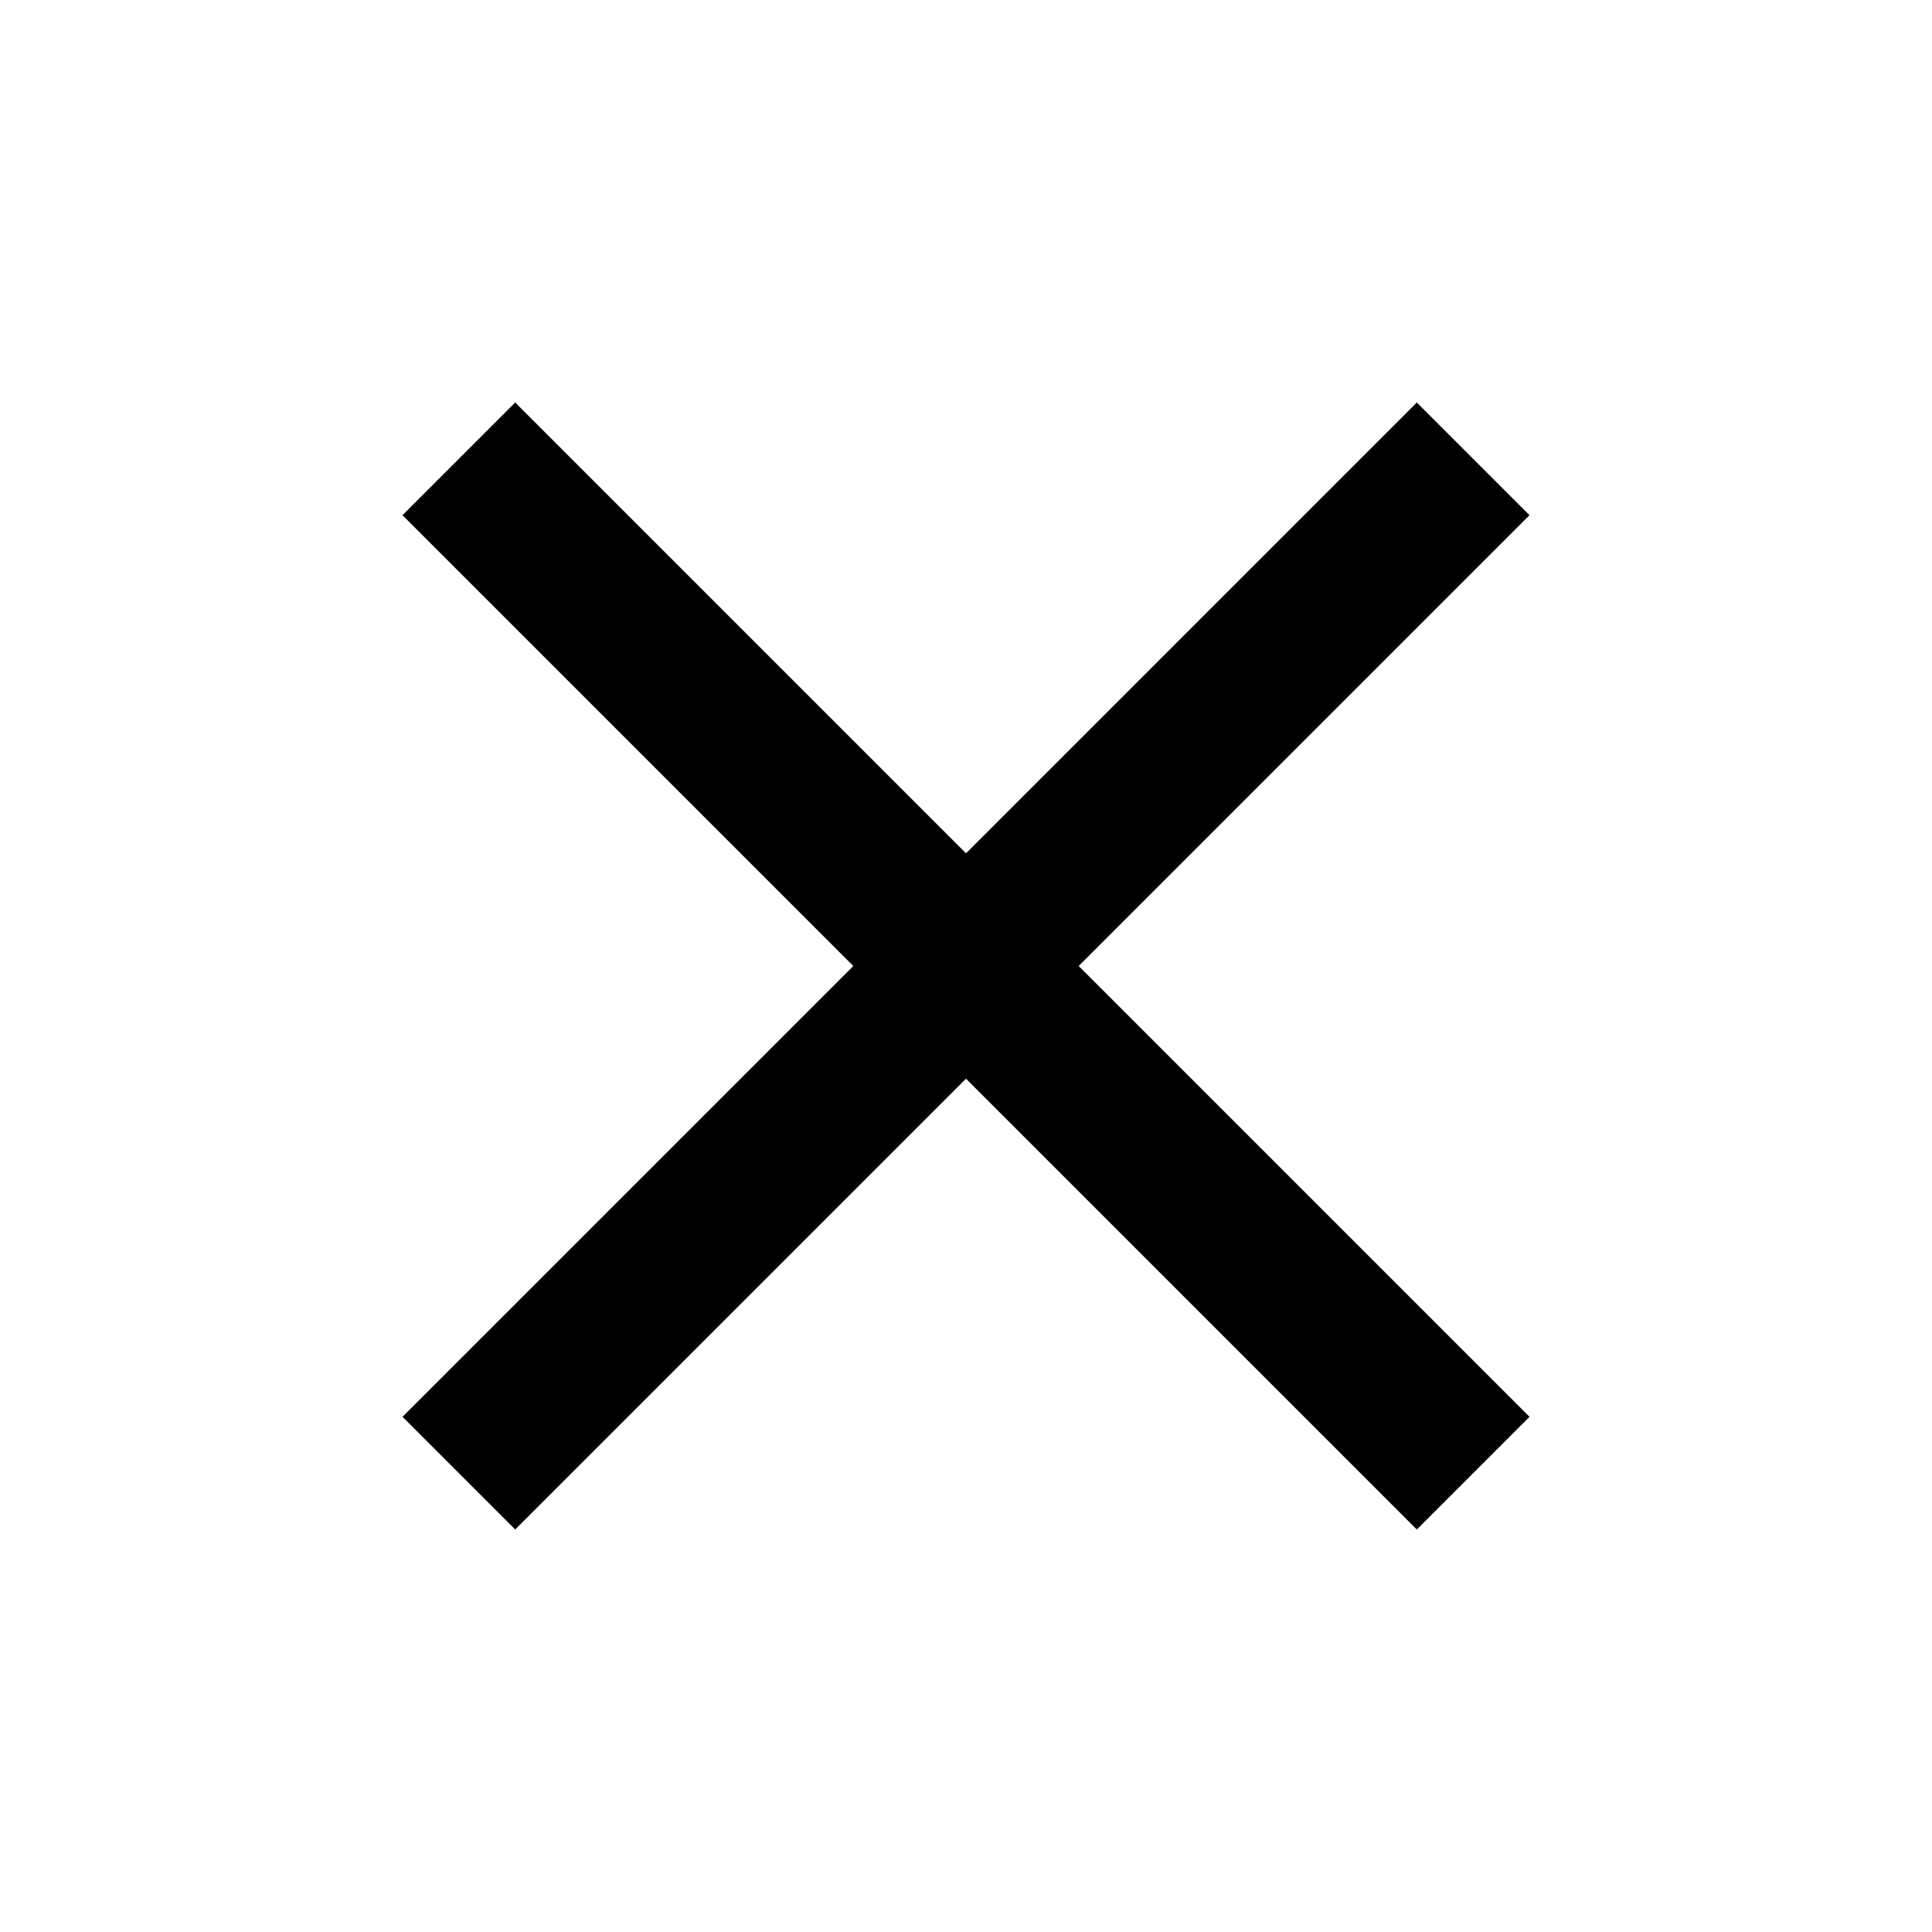
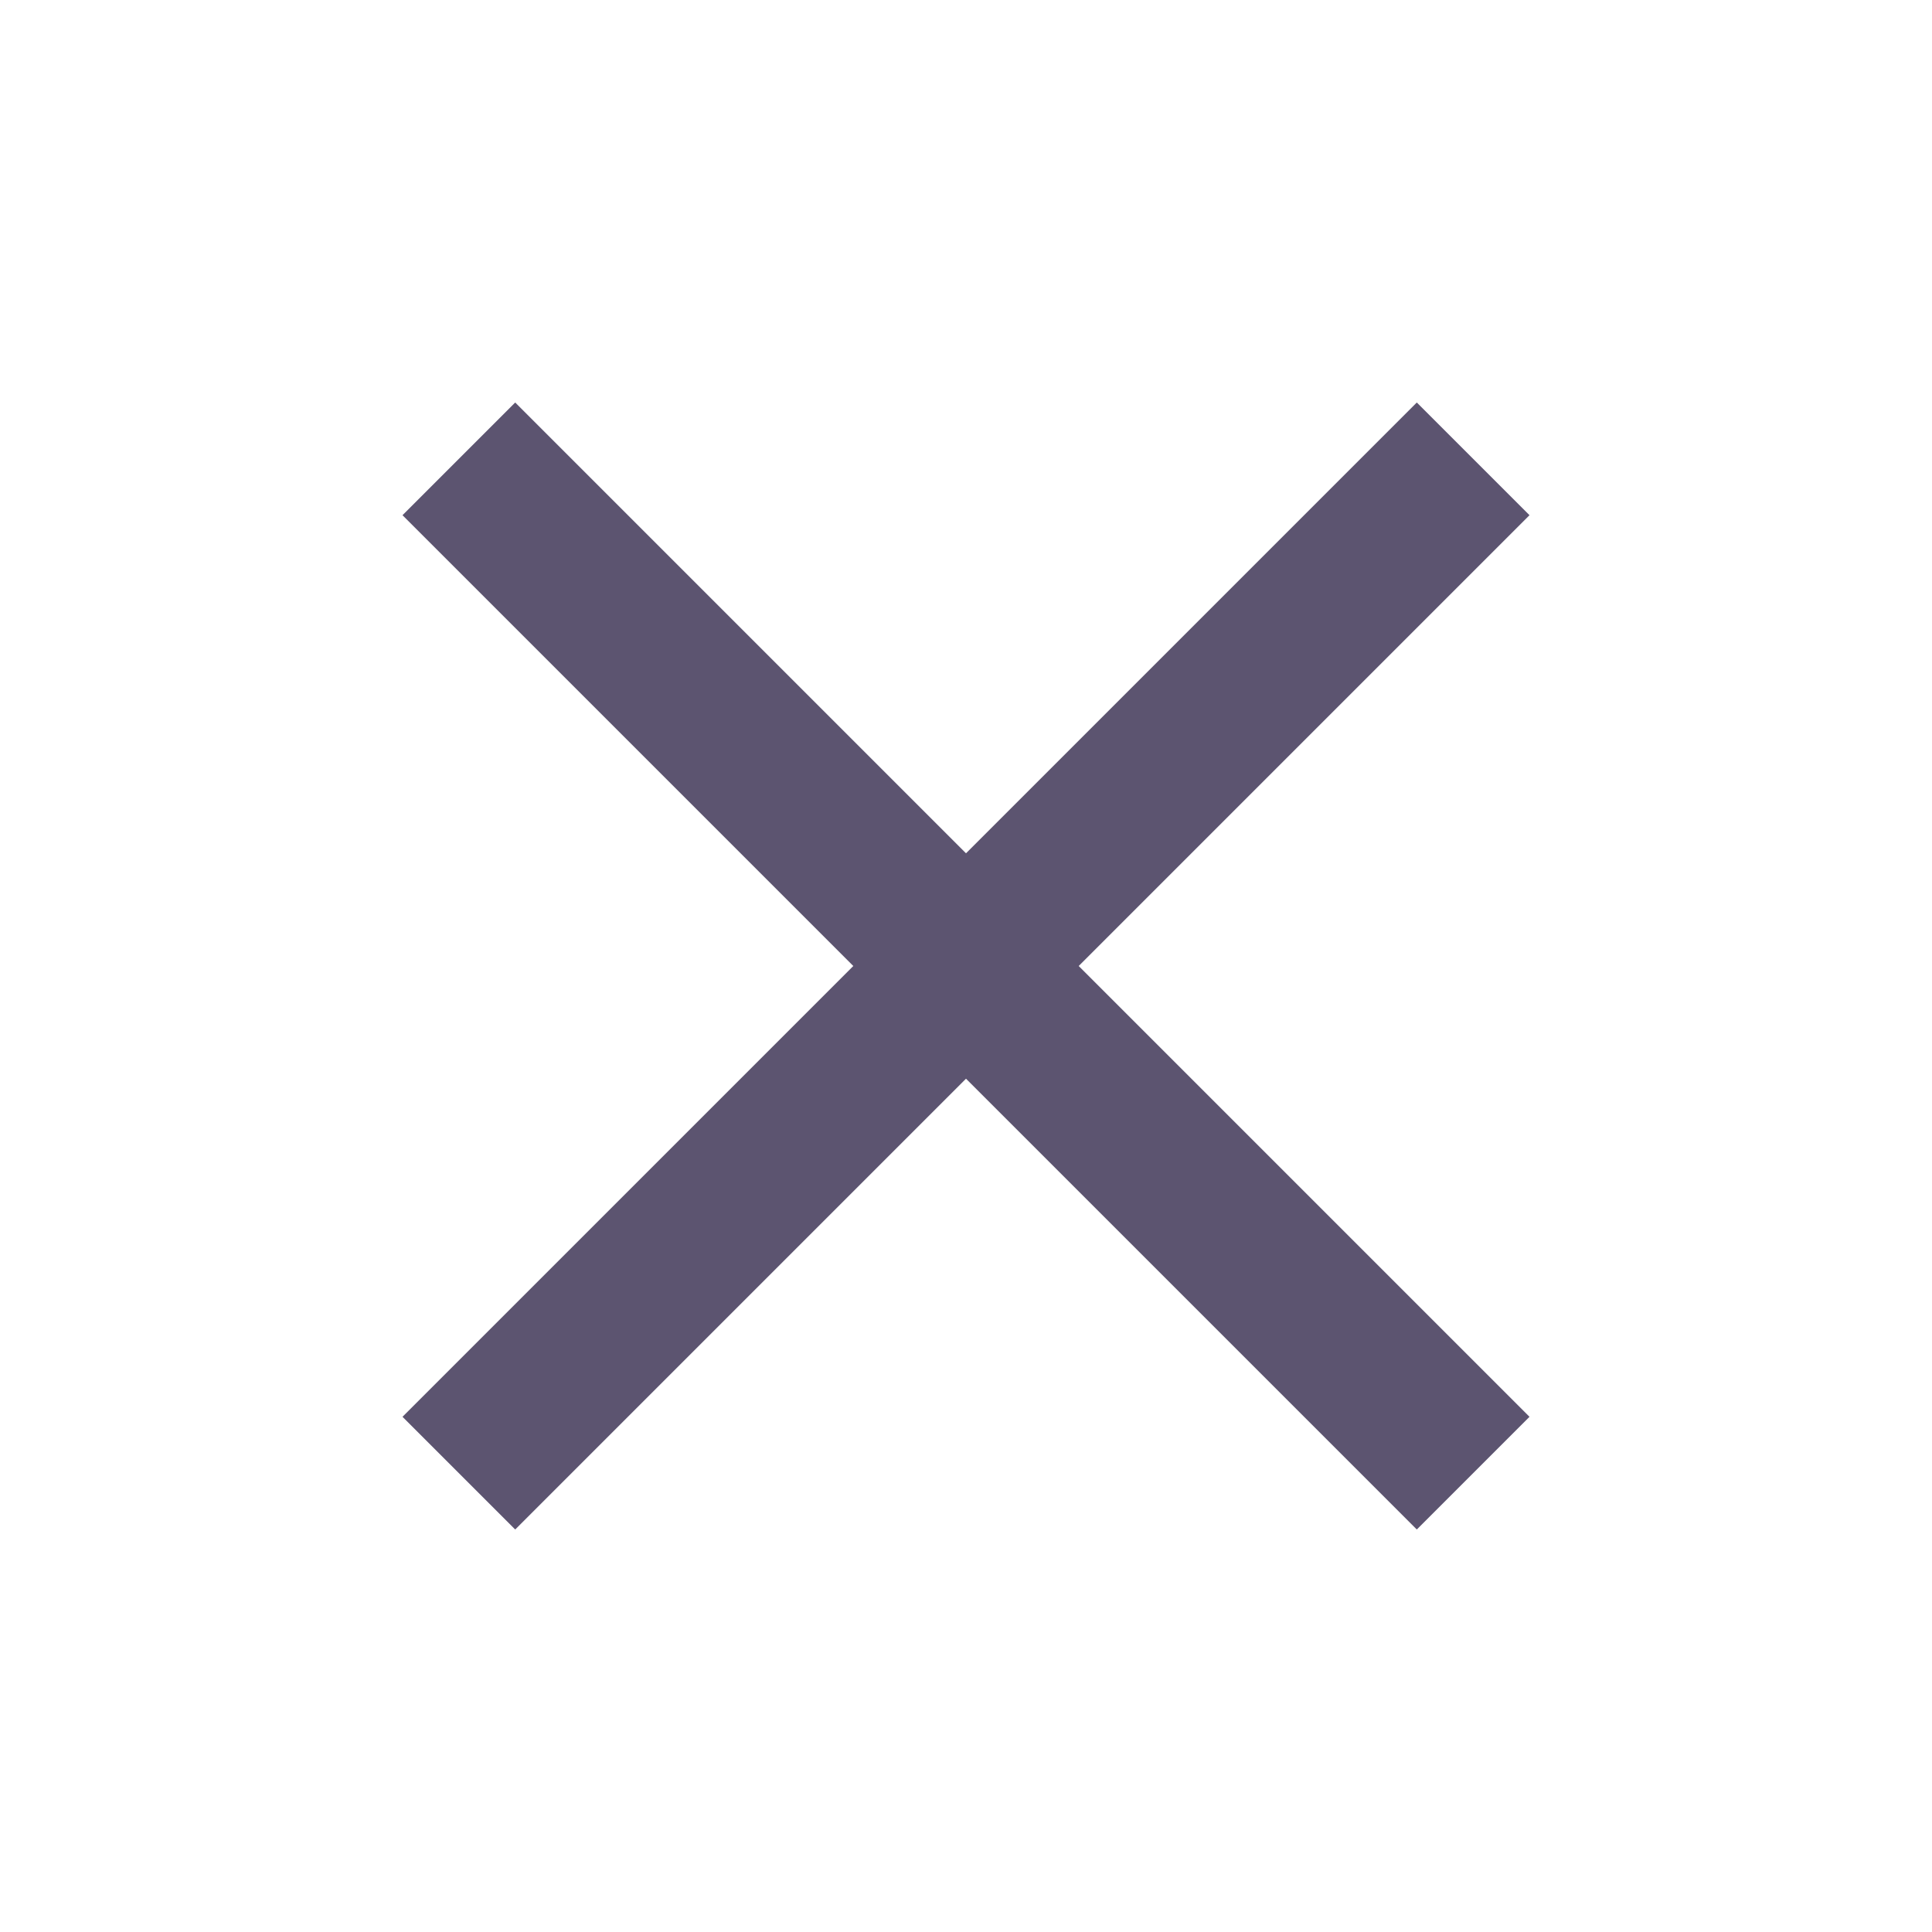
<svg xmlns="http://www.w3.org/2000/svg" width="512" height="512" viewBox="0 0 24 24">
-   <path fill="#000000" d="M6.4 19L5 17.6l5.6-5.6L5 6.4L6.4 5l5.6 5.6L17.6 5L19 6.4L13.4 12l5.6 5.6l-1.4 1.4l-5.6-5.6L6.4 19Z" />
+   <path fill="#5C5470" d="M6.4 19L5 17.6l5.6-5.6L5 6.4L6.4 5l5.6 5.6L17.6 5L19 6.4L13.4 12l5.6 5.6l-1.4 1.4l-5.6-5.6L6.4 19Z" />
</svg>
